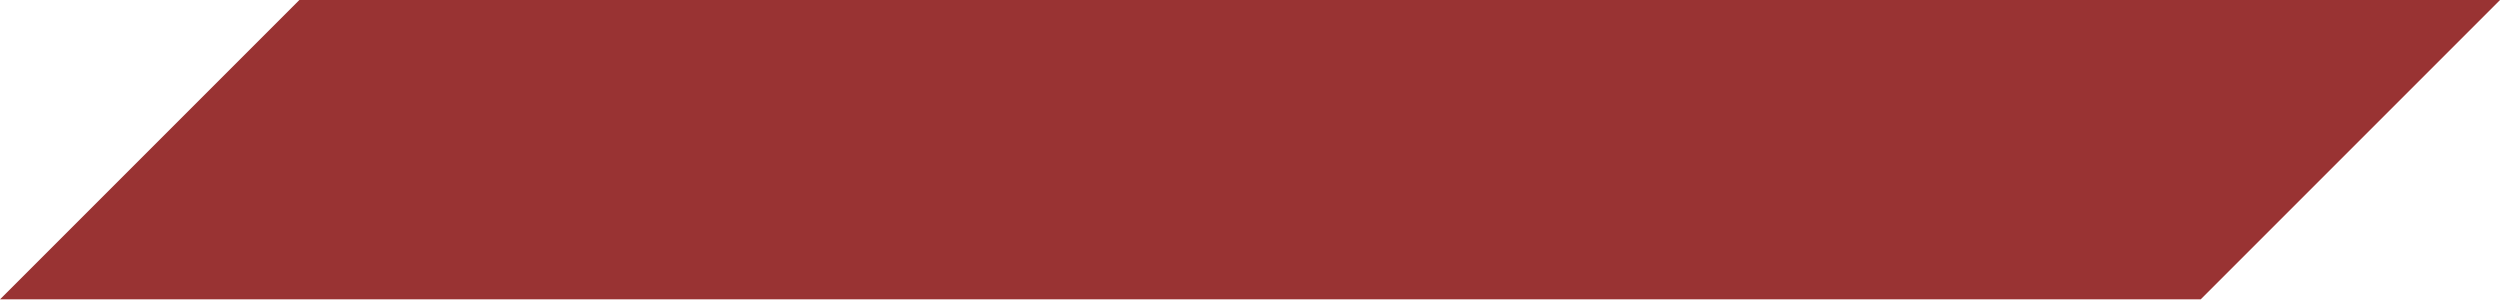
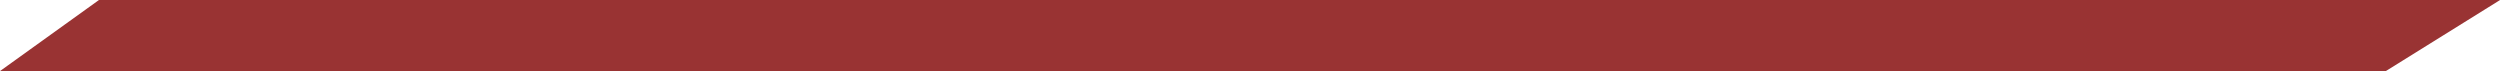
- <svg xmlns="http://www.w3.org/2000/svg" version="1.1" id="Layer_1" x="0px" y="0px" viewBox="0 0 342.41 41" style="enable-background:new 0 0 342.41 41;" xml:space="preserve">
+ <svg xmlns="http://www.w3.org/2000/svg" version="1.1" id="Layer_1" x="0px" y="0px" viewBox="0 0 1443.3 41" style="enable-background:new 0 0 1443.3 41;" xml:space="preserve">
  <style type="text/css">
	.st0{fill:#993333;stroke:#993333;stroke-miterlimit:10;}
</style>
-   <polygon class="st0" points="1.21,40.5 301.21,40.5 341.21,0.5 41.21,0.5 " />
+   <polygon class="st0" points="1377.3,40.5 1.6,40.5 57.3,0.5 1441.6,0.5 " />
</svg>
